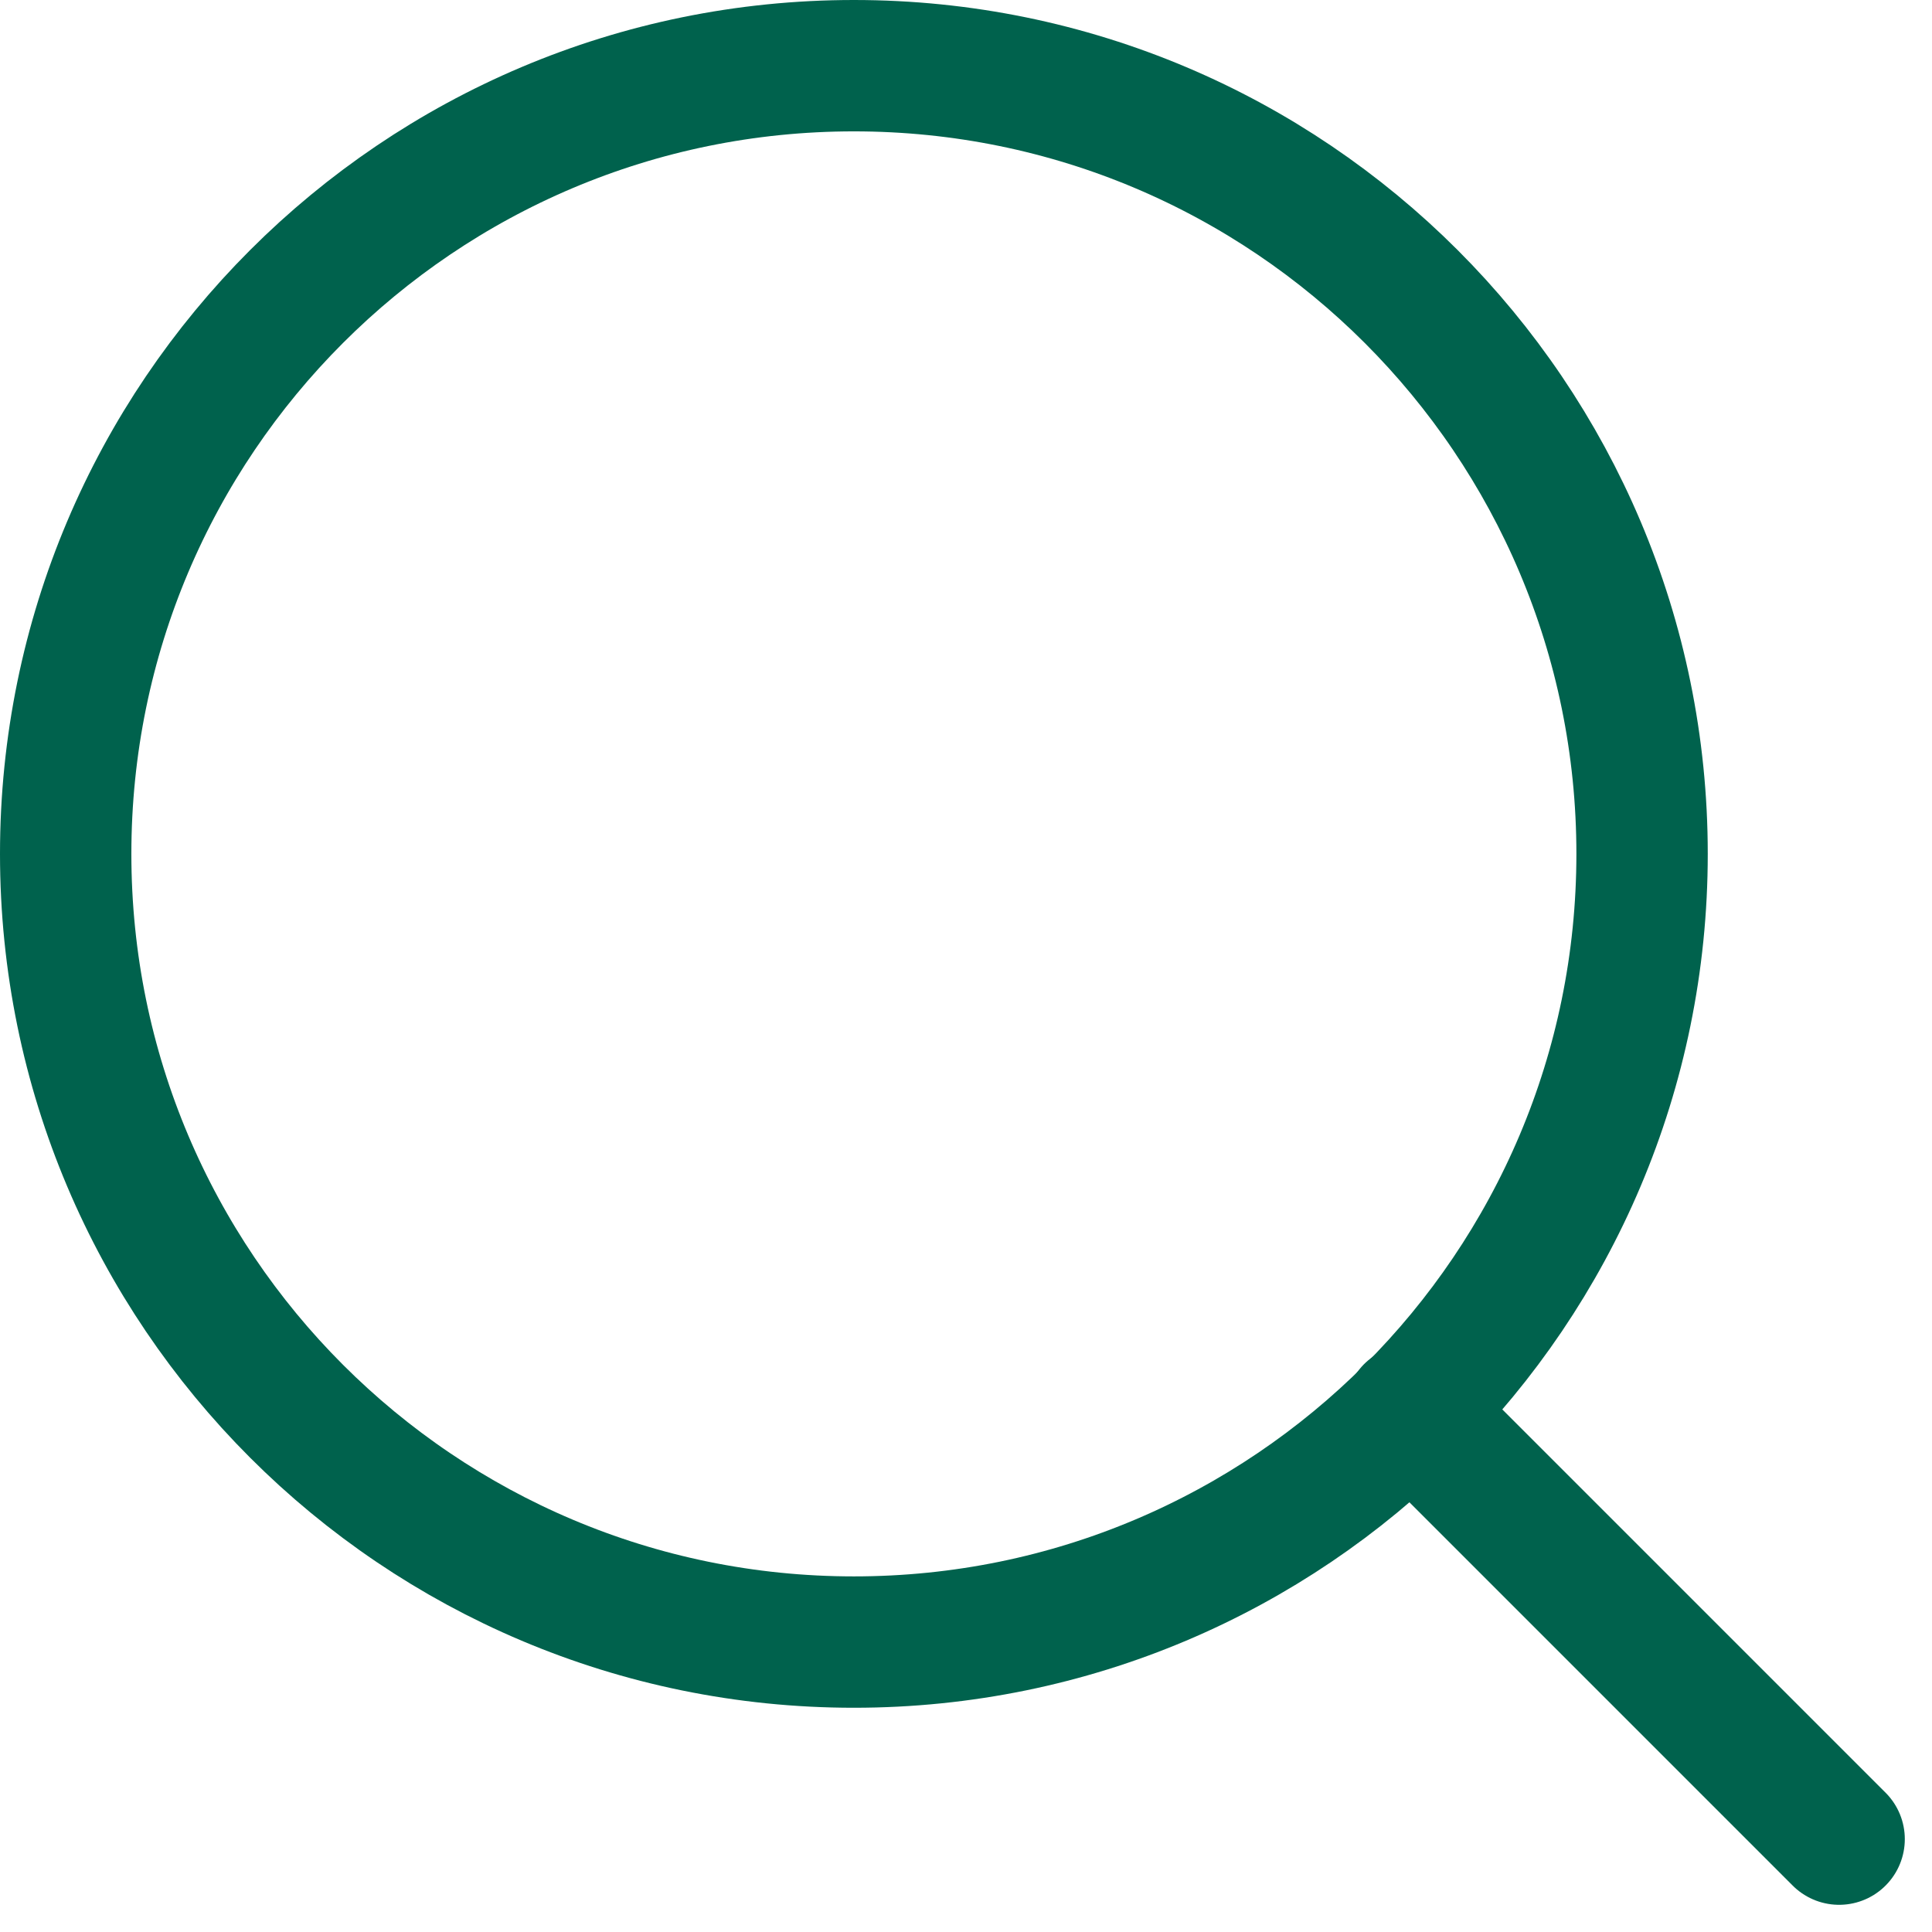
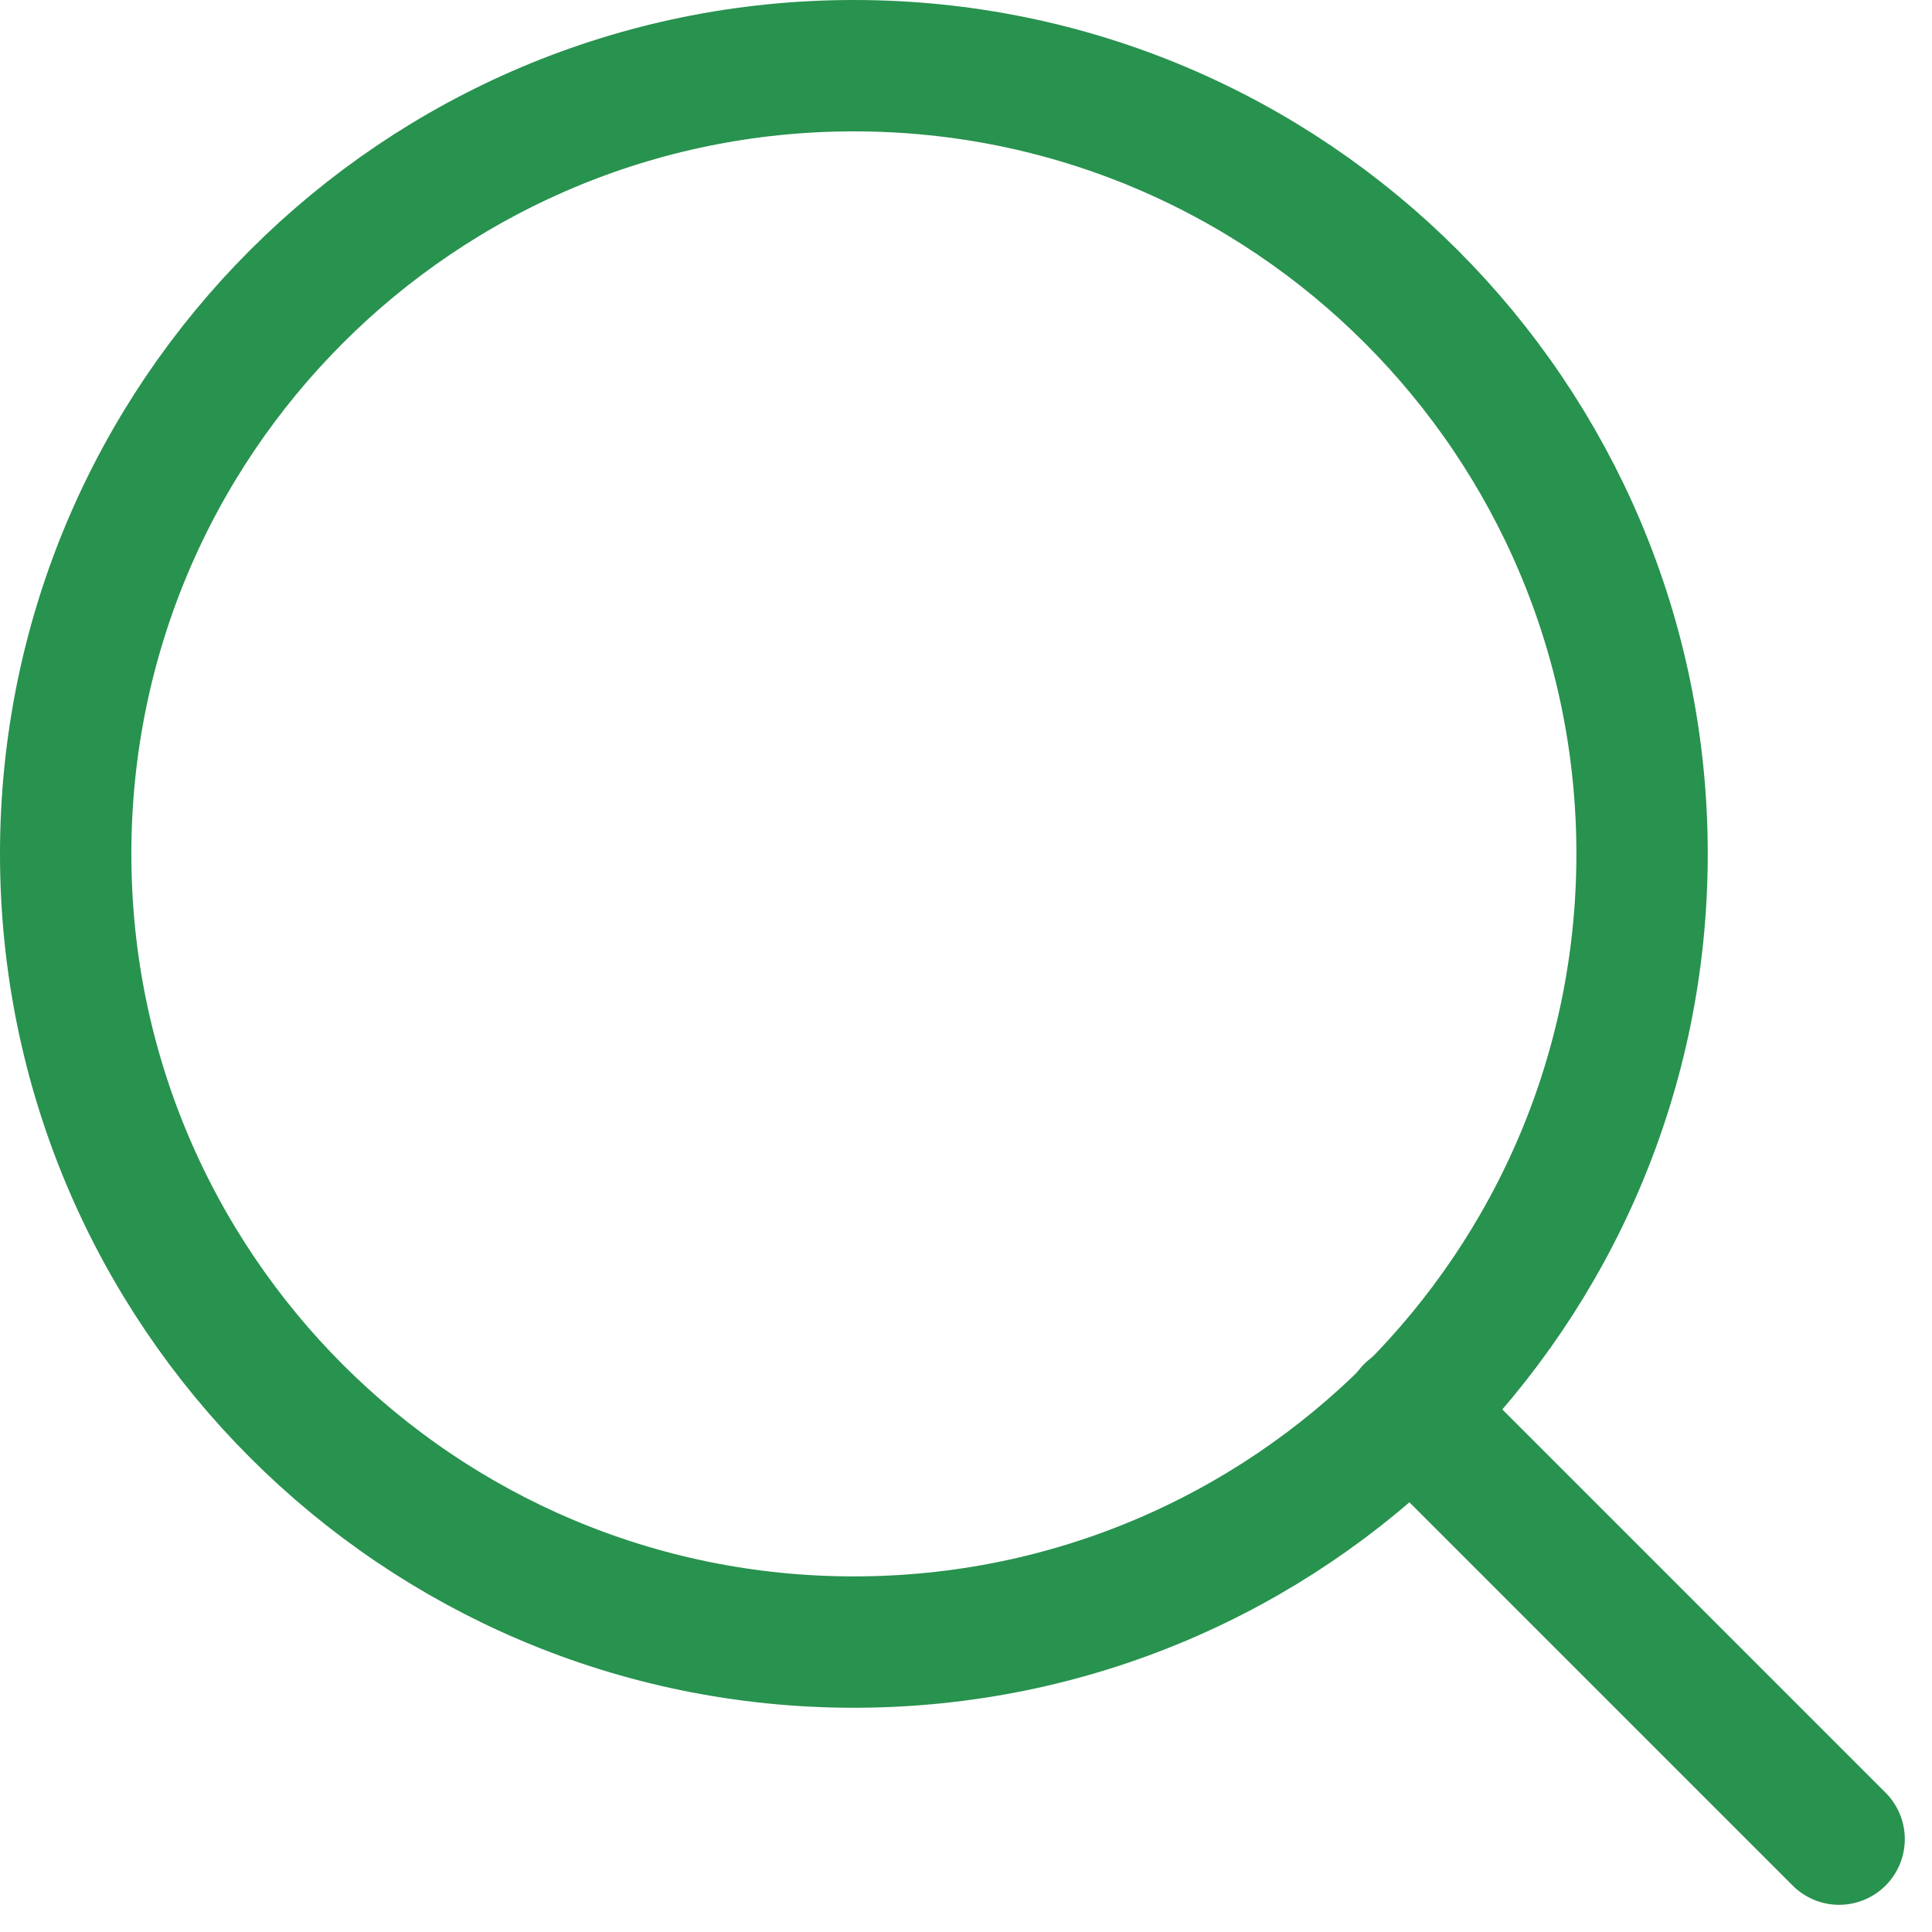
<svg xmlns="http://www.w3.org/2000/svg" width="29.414" height="29.414" viewBox="0 0 29.414 29.414">
  <g id="Icon_feather-search" data-name="Icon feather-search" transform="translate(-3.5 -3.5)">
-     <path id="Path_4483" data-name="Path 4483" d="M28.5,16.5a12,12,0,1,1-12-12A12,12,0,0,1,28.5,16.5Z" fill="none" stroke="#00624d" stroke-linecap="round" stroke-linejoin="round" stroke-width="2" />
-     <path id="Path_4484" data-name="Path 4484" d="M31.5,31.5l-6.525-6.525" fill="none" stroke="#00624d" stroke-linecap="round" stroke-linejoin="round" stroke-width="2" />
+     <path id="Path_4483" data-name="Path 4483" d="M28.5,16.5a12,12,0,1,1-12-12A12,12,0,0,1,28.5,16.5Z" fill="none" stroke="#28924f" stroke-linecap="round" stroke-linejoin="round" stroke-width="2" />
+     <path id="Path_4484" data-name="Path 4484" d="M31.5,31.5l-6.525-6.525" fill="none" stroke="#28924f" stroke-linecap="round" stroke-linejoin="round" stroke-width="2" />
  </g>
</svg>
